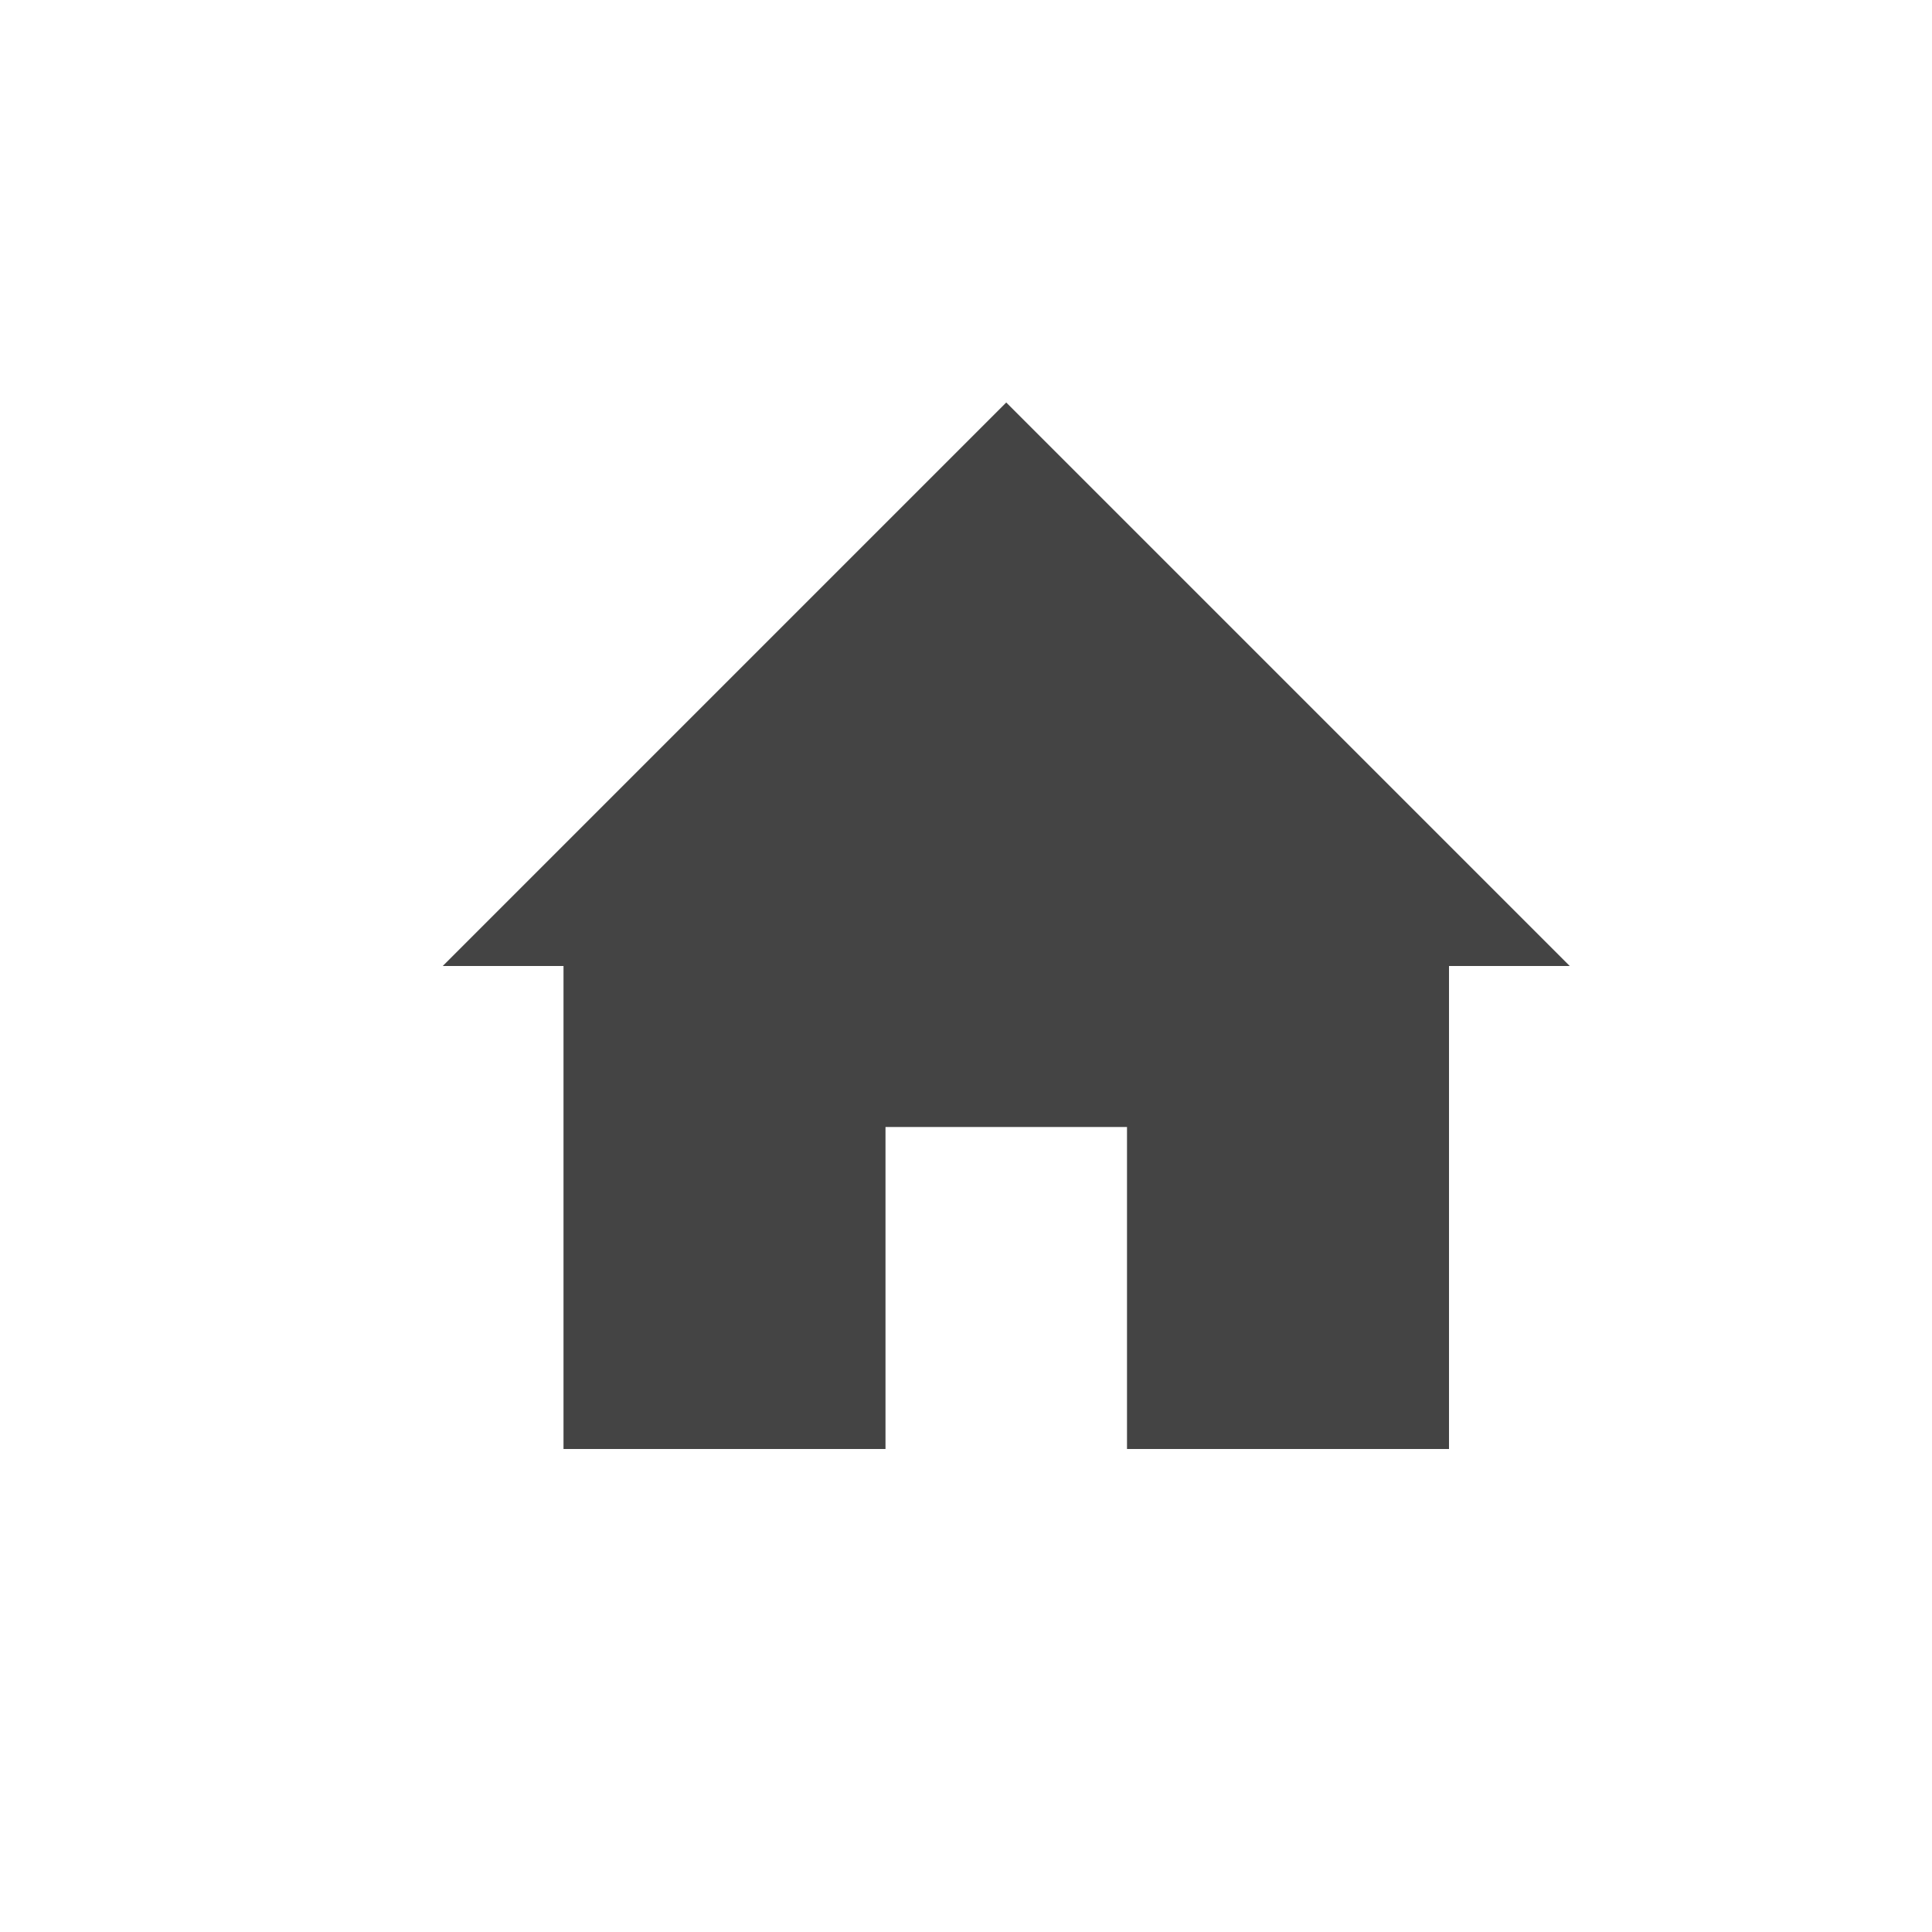
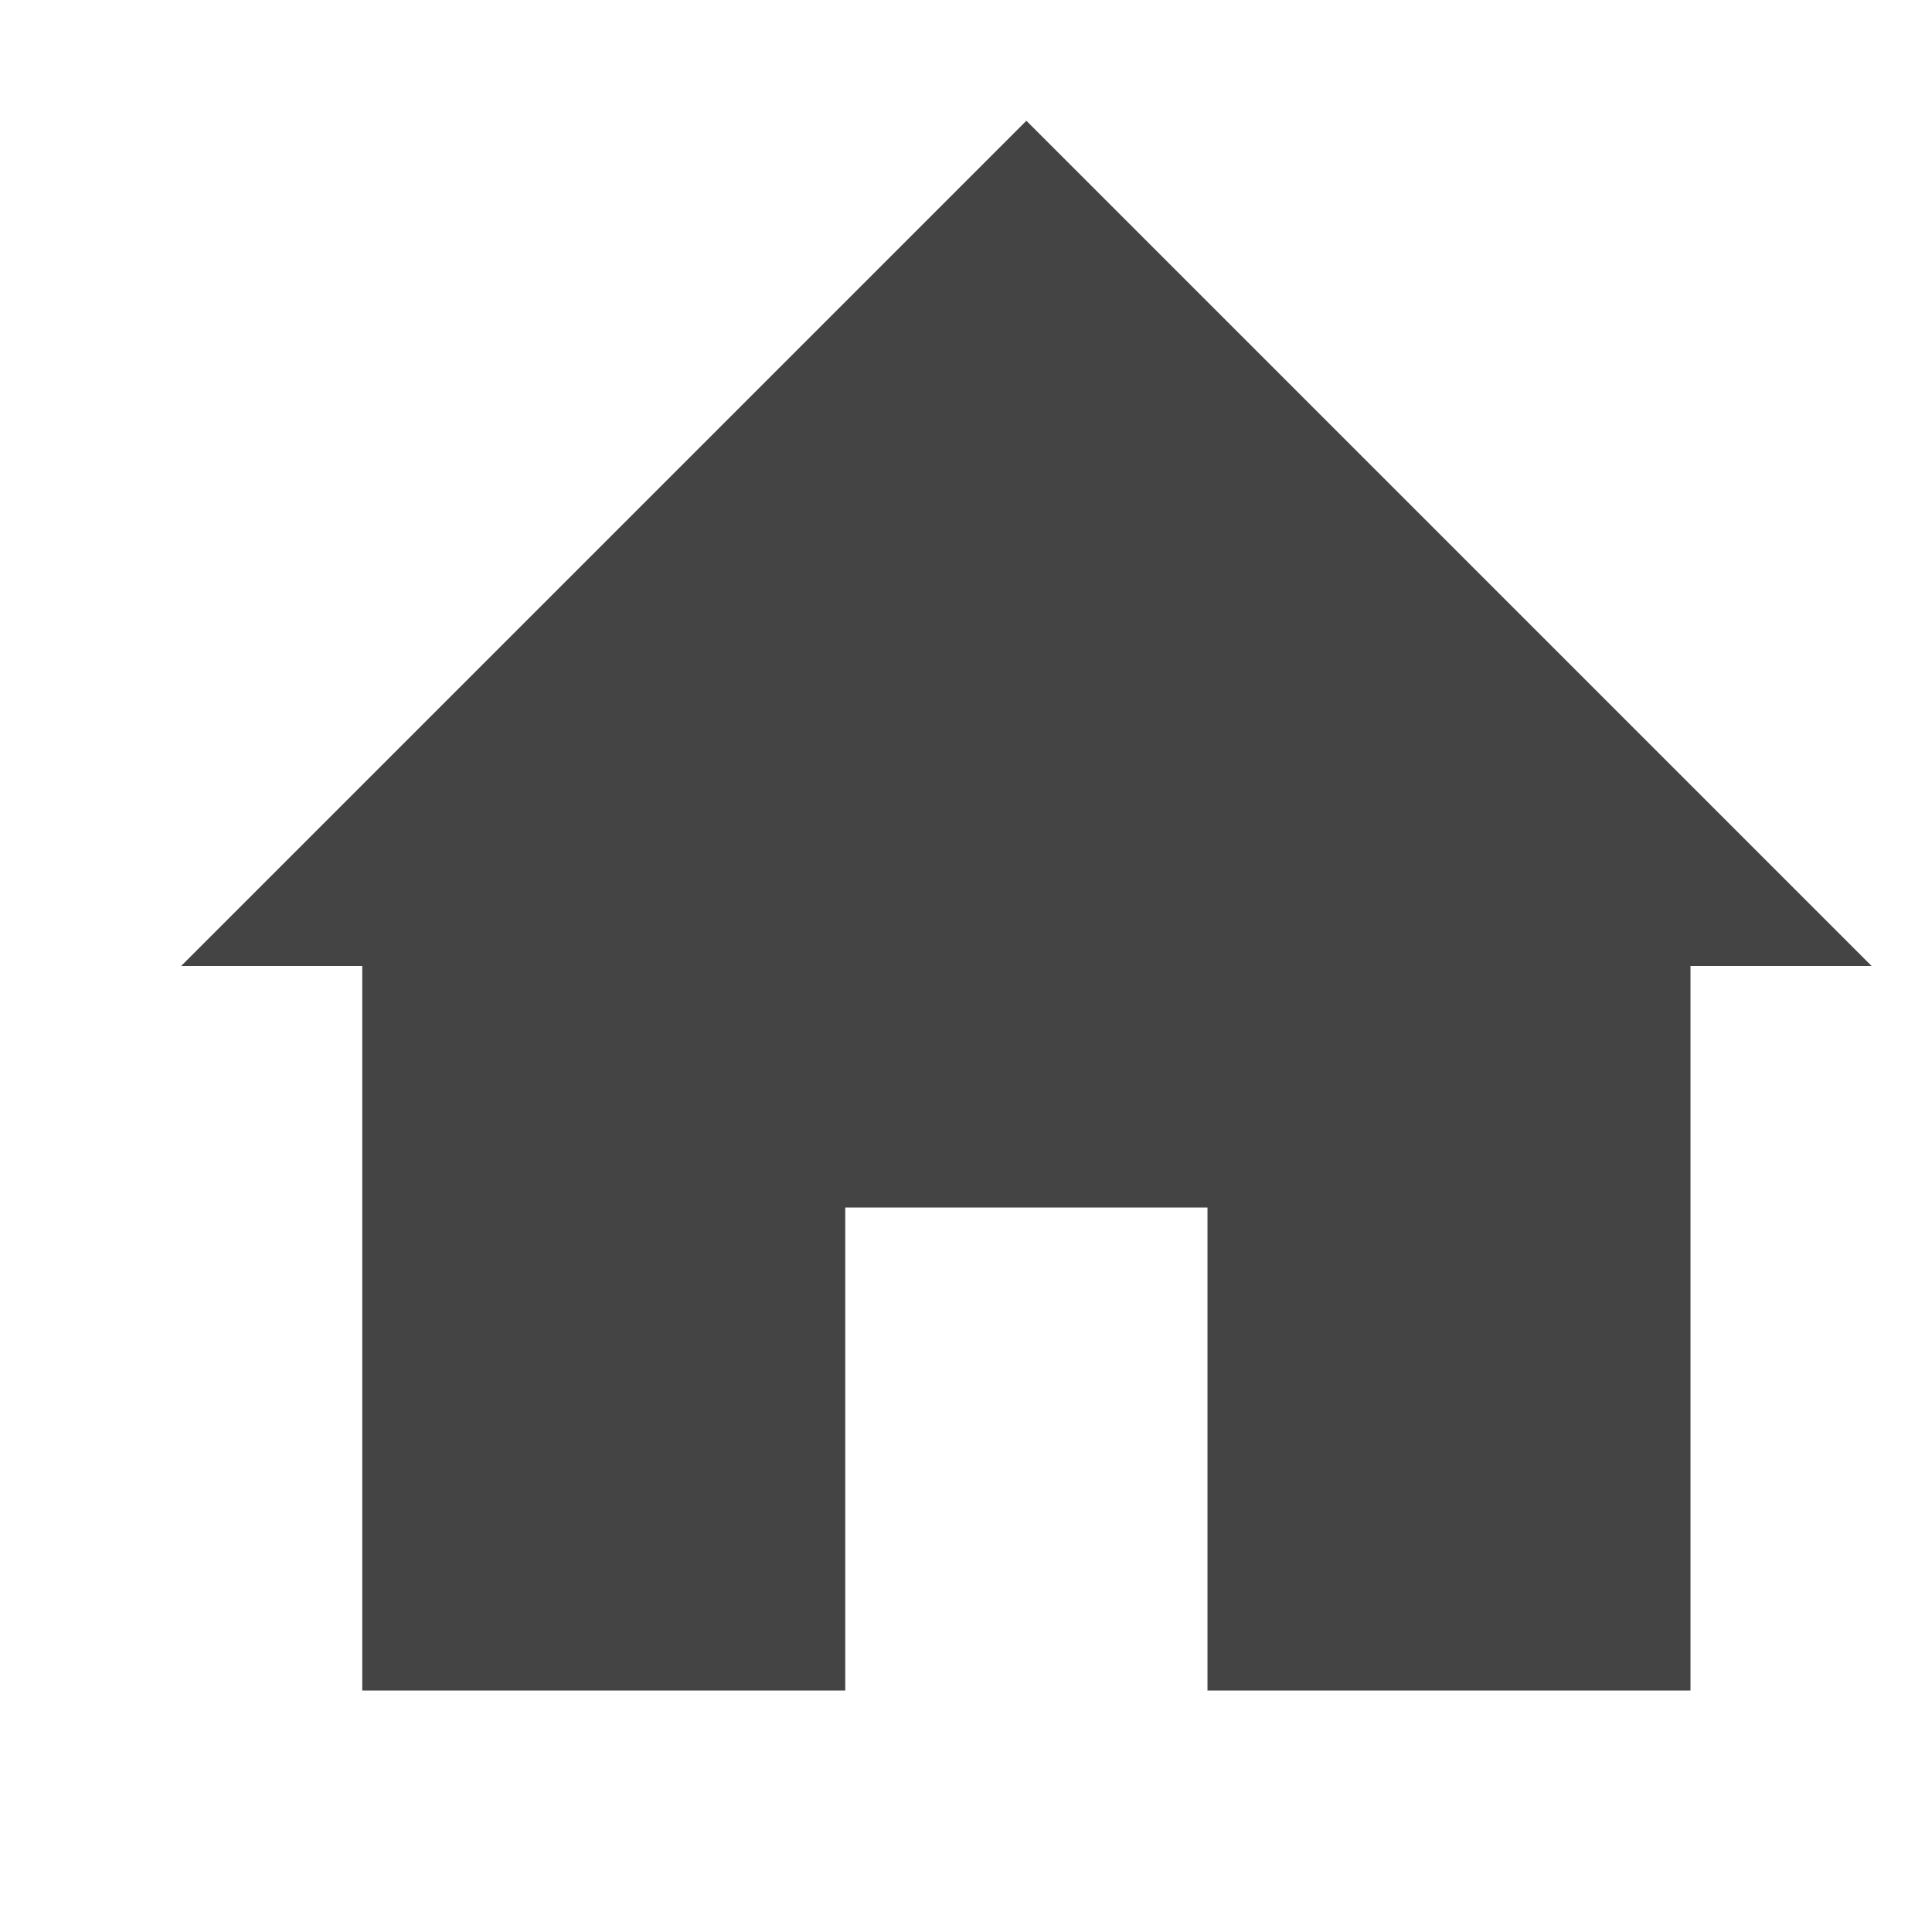
- <svg xmlns="http://www.w3.org/2000/svg" width="24" height="24" version="1.1">
+ <svg xmlns="http://www.w3.org/2000/svg" width="16" height="16">
  <defs>
    <style id="current-color-scheme" type="text/css">
   .ColorScheme-Text { color:#444444; } .ColorScheme-Highlight { color:#4285f4; } .ColorScheme-NeutralText { color:#ff9800; } .ColorScheme-PositiveText { color:#4caf50; } .ColorScheme-NegativeText { color:#f44336; }
  </style>
  </defs>
-   <path style="fill:currentColor" class="ColorScheme-Text" d="M 5.5,12 H 7 v 6 h 4 v -4 h 3 v 4 h 4 v -6 h 1.5 l -7,-7 z" />
+   <g transform="translate(-465,-187)">
+     <path style="fill:currentColor" class="ColorScheme-Text" d="m466.5 195h1.5v6h4v-4h3v4h4v-6h1.5l-7-7z" />
+   </g>
</svg>
